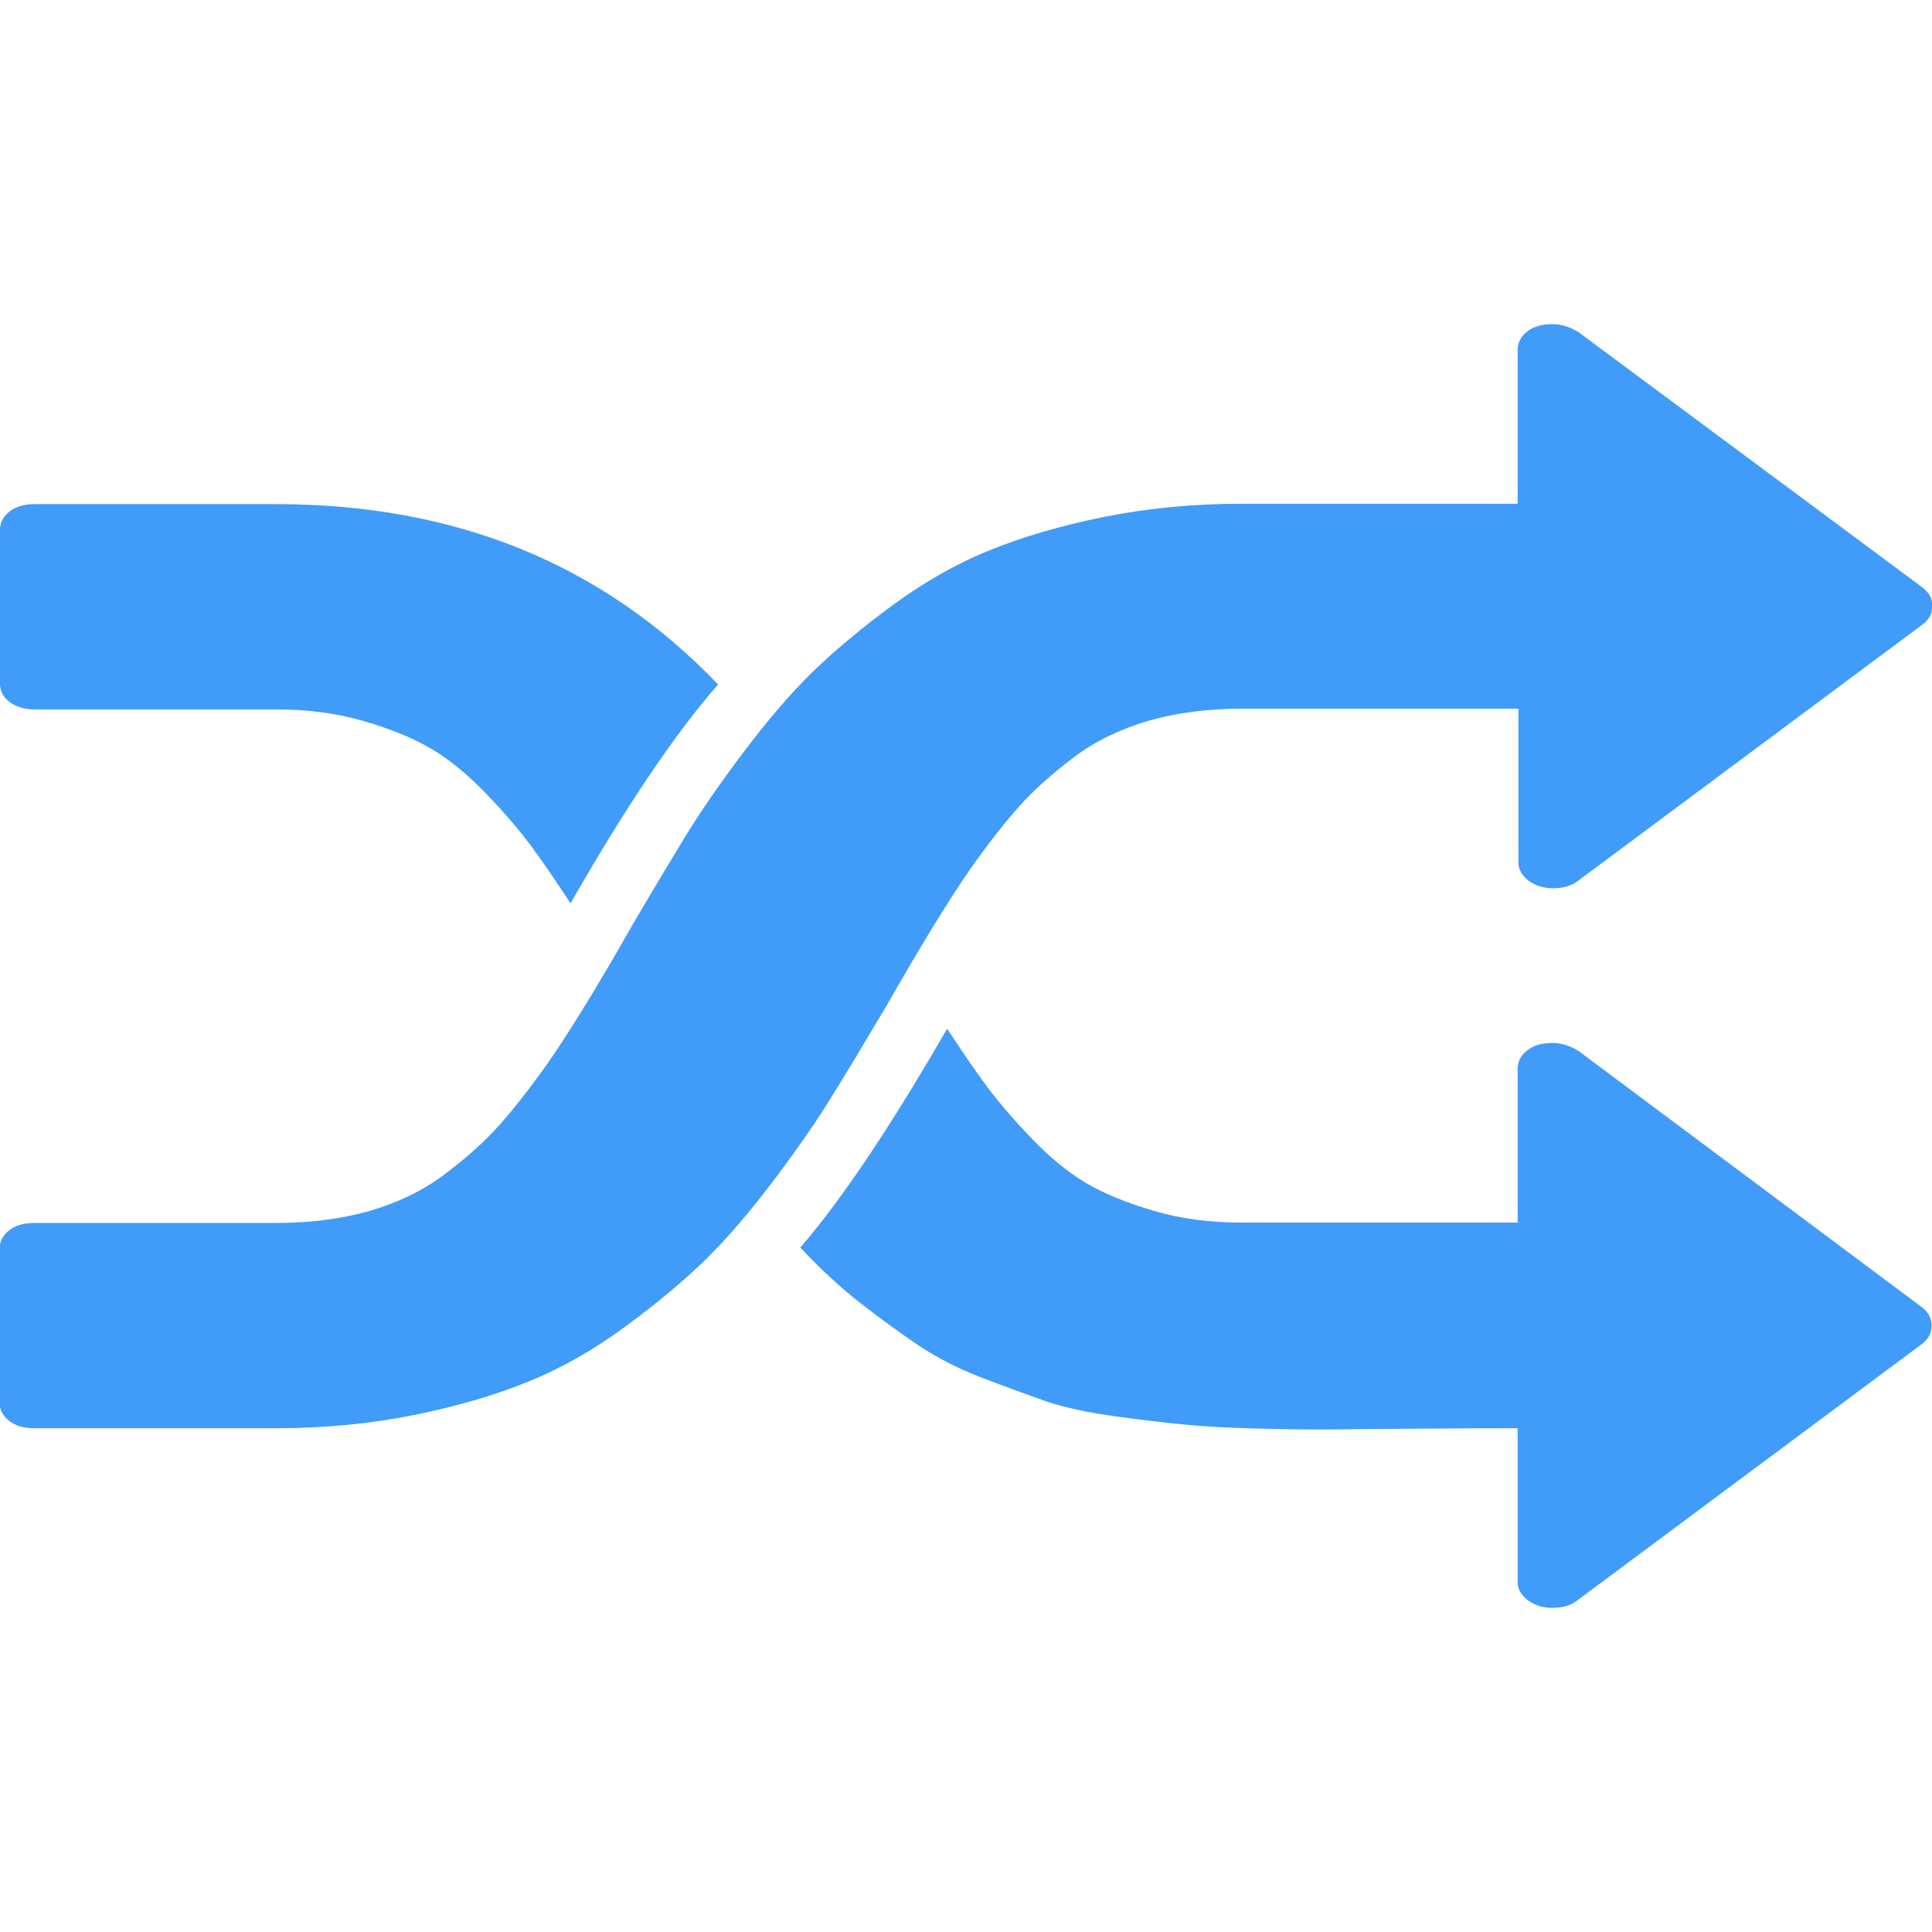
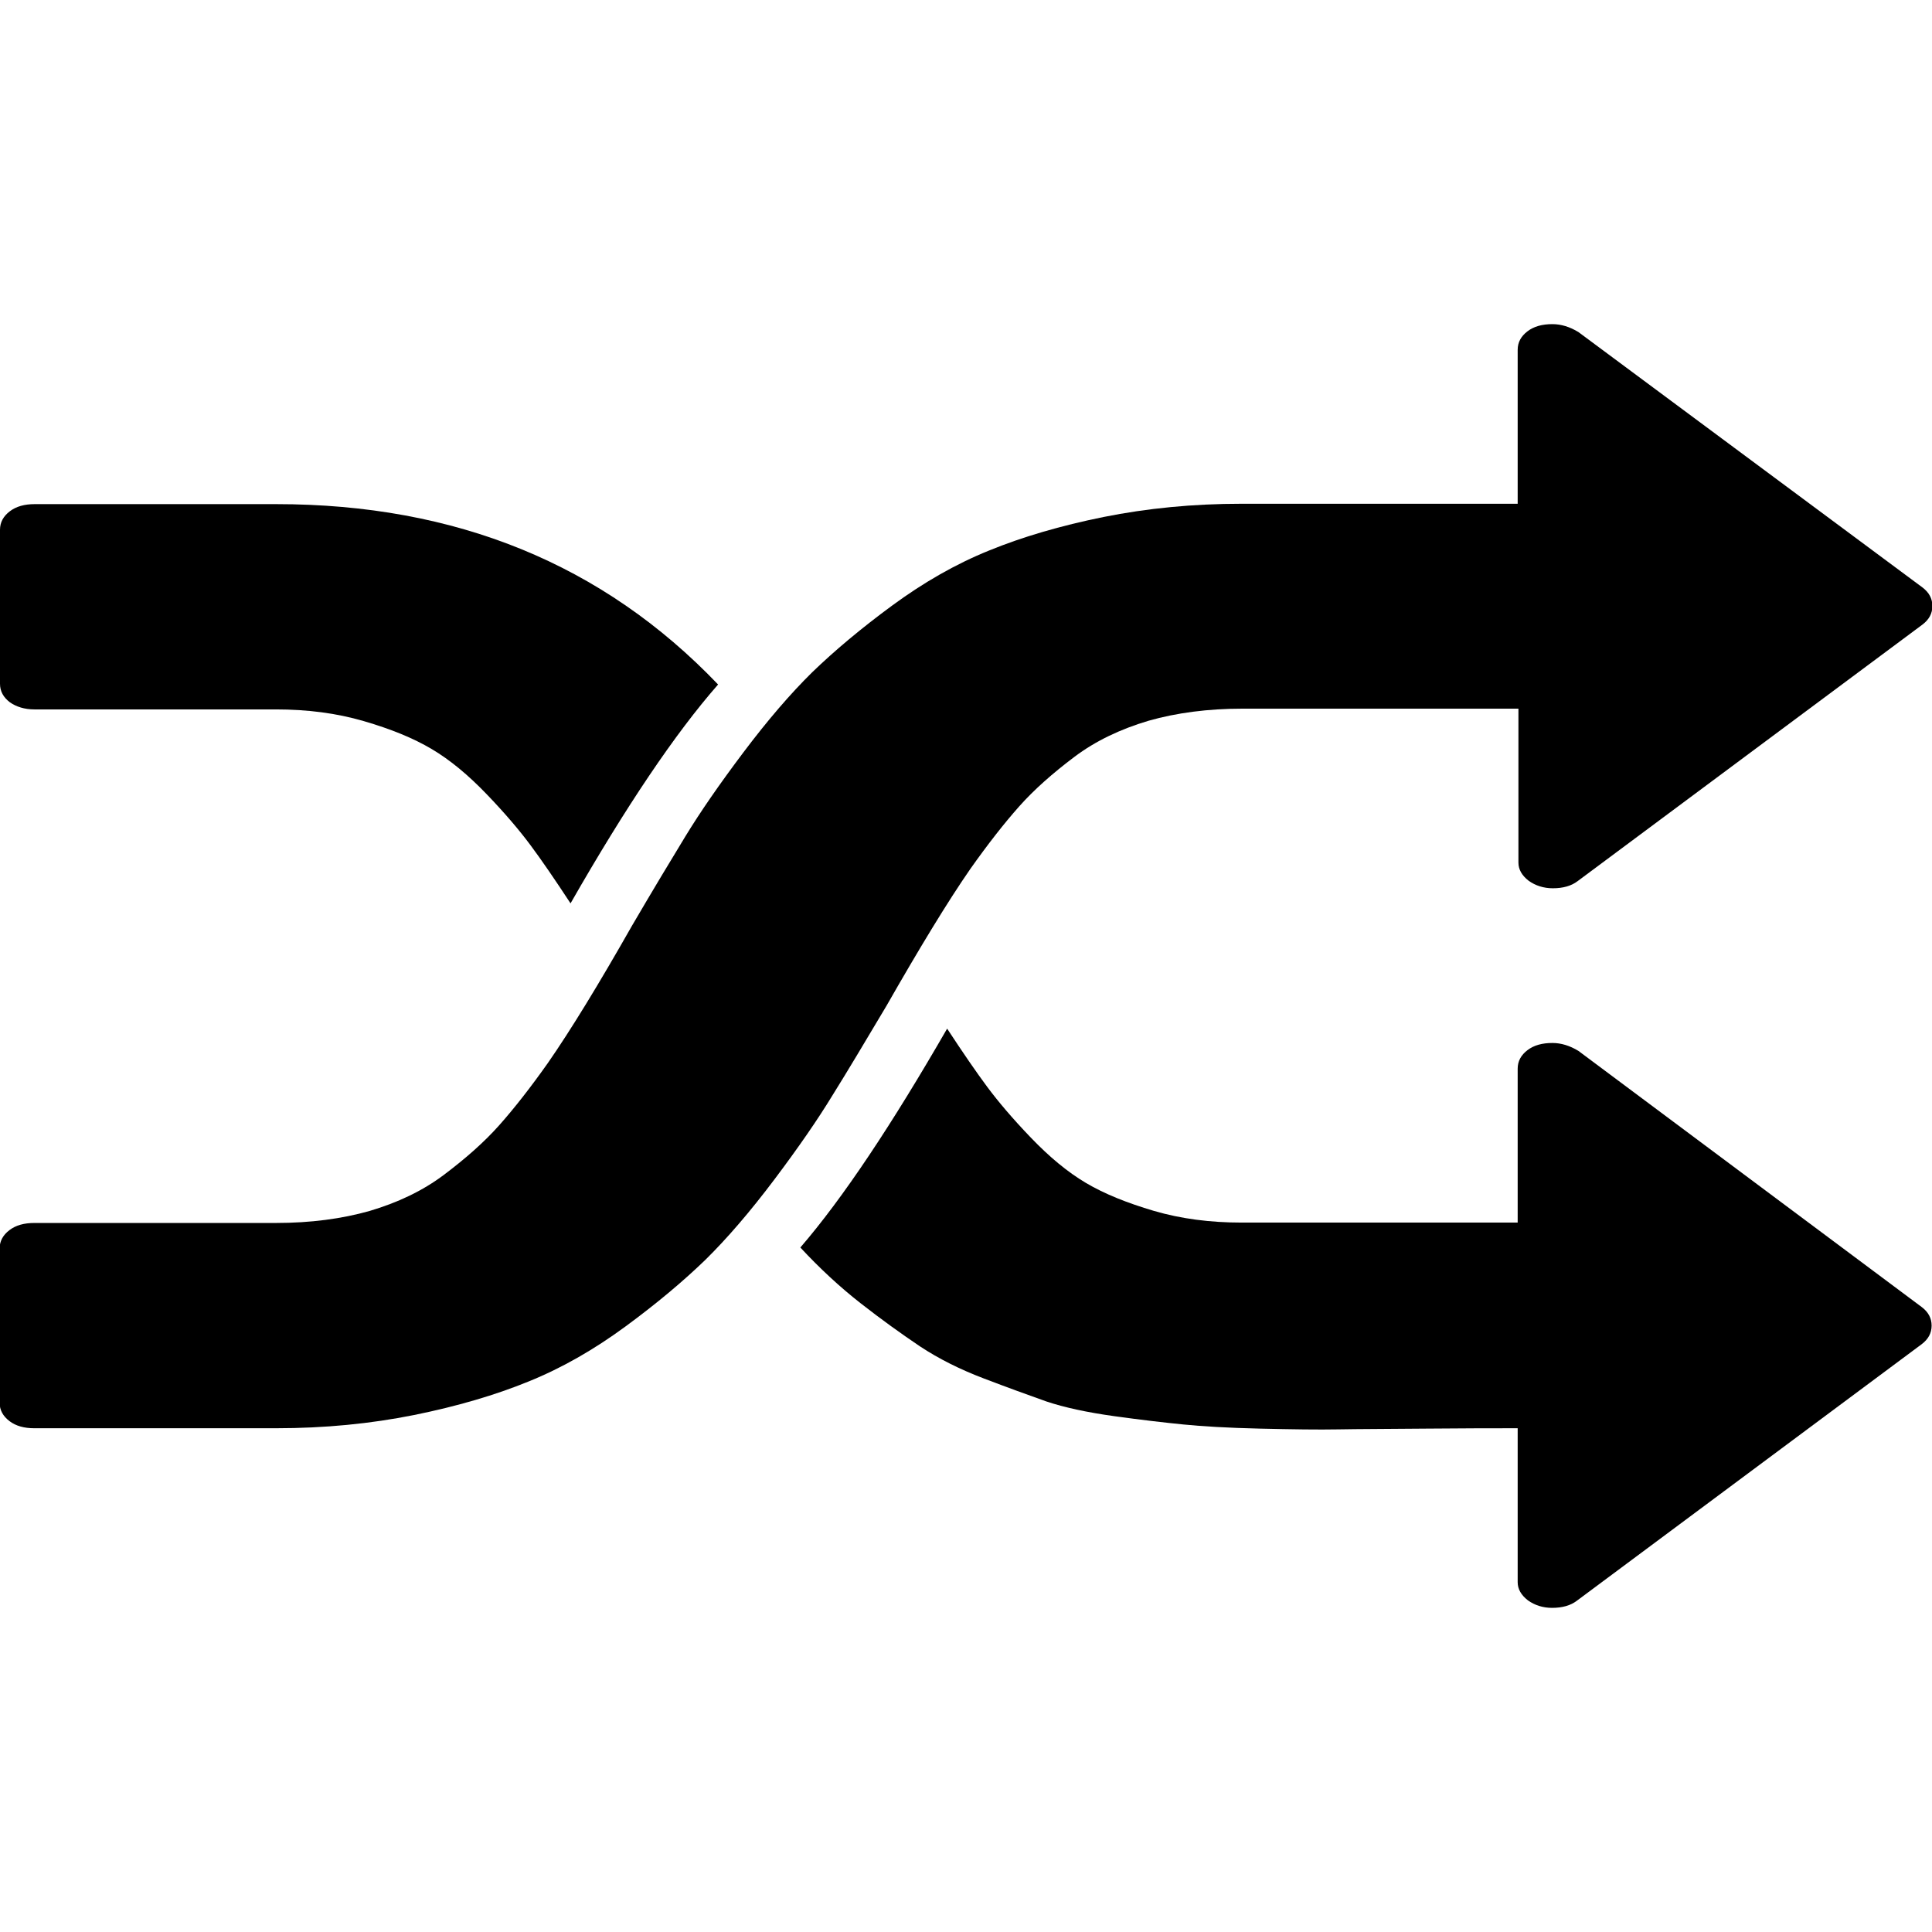
<svg xmlns="http://www.w3.org/2000/svg" version="1.1" id="Capa_1" x="0px" y="0px" viewBox="0 0 512 512" style="enable-background:new 0 0 512 512;" xml:space="preserve">
-   <style type="text/css">
- 	.st0{fill:#419BF9;}
- </style>
  <g>
    <g>
-       <path class="st0" d="M234.9,266.6c8.8-15.4,16.2-27.6,22.3-36.4c4.6-6.5,8.9-12,12.9-16.5s8.9-8.8,14.6-13.1s12.3-7.4,19.7-9.6    c7.4-2.1,15.7-3.2,24.9-3.2h73.1v40.8c0,1.8,0.9,3.4,2.7,4.8c1.8,1.3,4,2,6.4,2c2.7,0,4.9-0.6,6.6-1.9l91.4-68    c1.7-1.3,2.6-2.9,2.6-4.9s-0.9-3.6-2.6-4.9L418.3,88c-2.3-1.4-4.6-2.1-6.9-2.1c-2.7,0-4.9,0.6-6.6,1.9s-2.6,2.9-2.6,4.9v40.8    h-73.1c-13,0-25.1,1.2-36.6,3.5c-11.4,2.3-21.6,5.3-30.4,8.9c-8.9,3.6-17.4,8.5-25.7,14.6s-15.3,12-21.1,17.6    c-5.8,5.7-11.9,12.8-18.3,21.3c-6.4,8.5-11.5,15.9-15.4,22.3c-3.9,6.4-8.6,14.2-14.1,23.6c-8.8,15.5-16.2,27.6-22.3,36.4    c-4.6,6.5-8.9,12-12.9,16.5s-8.9,8.8-14.6,13.1c-5.7,4.3-12.3,7.4-19.7,9.6c-7.4,2.1-15.7,3.2-24.9,3.2h-64    c-2.7,0-4.9,0.6-6.6,1.9s-2.6,2.9-2.6,4.9v40.8c0,2,0.9,3.6,2.6,4.9s3.9,1.9,6.6,1.9h64c13,0,25.1-1.2,36.6-3.5    c11.4-2.3,21.6-5.3,30.4-8.9c8.9-3.6,17.4-8.5,25.7-14.6s15.3-12,21.1-17.6c5.8-5.7,11.9-12.8,18.3-21.3    c6.4-8.5,11.5-15.9,15.4-22.3C224.6,283.9,229.3,276,234.9,266.6z" />
-       <path class="st0" d="M9.1,188h64c8.4,0,16.1,1,23.3,3.1s13.1,4.5,18,7.4s9.7,6.9,14.6,12c4.9,5.1,8.7,9.6,11.6,13.5    c2.9,3.9,6.4,9,10.6,15.4c14.7-25.7,27.7-45,39.1-58c-30.5-31.9-69.5-47.8-117.1-47.8h-64c-2.7,0-4.9,0.6-6.6,1.9    c-1.7,1.3-2.6,2.9-2.6,4.9v40.8c0,2,0.9,3.6,2.6,4.9C4.3,187.3,6.5,188,9.1,188z" />
-       <path class="st0" d="M418.3,278.5c-2.3-1.4-4.6-2.1-6.9-2.1c-2.7,0-4.9,0.6-6.6,1.9s-2.6,2.9-2.6,4.9V324h-73.1    c-8.4,0-16.1-1-23.3-3.1c-7.1-2.1-13.1-4.5-18-7.4s-9.7-6.9-14.6-12s-8.7-9.6-11.6-13.5s-6.4-9-10.6-15.4    c-14.7,25.5-27.6,44.9-38.9,58c5.1,5.5,10.5,10.5,16,14.8s10.8,8.1,15.7,11.4c5,3.3,10.6,6.1,16.9,8.5c6.3,2.4,11.8,4.4,16.6,6.1    c4.8,1.6,10.8,2.9,18,3.9s13.3,1.7,18.3,2.2s11.7,0.9,20.3,1.1c8.6,0.2,15.5,0.3,20.8,0.2c5.3-0.1,13.1-0.1,23.2-0.2    s18.2-0.1,24.3-0.1v40.8c0,1.8,0.9,3.4,2.7,4.8c1.8,1.3,4,2,6.4,2c2.7,0,4.9-0.6,6.6-1.9l91.4-68c1.7-1.3,2.6-2.9,2.6-4.9    s-0.9-3.6-2.6-4.9L418.3,278.5z" />
+       <path d="M234.9,266.6c8.8-15.4,16.2-27.6,22.3-36.4c4.6-6.5,8.9-12,12.9-16.5s8.9-8.8,14.6-13.1s12.3-7.4,19.7-9.6    c7.4-2.1,15.7-3.2,24.9-3.2h73.1v40.8c0,1.8,0.9,3.4,2.7,4.8c1.8,1.3,4,2,6.4,2c2.7,0,4.9-0.6,6.6-1.9l91.4-68    c1.7-1.3,2.6-2.9,2.6-4.9s-0.9-3.6-2.6-4.9L418.3,88c-2.3-1.4-4.6-2.1-6.9-2.1c-2.7,0-4.9,0.6-6.6,1.9s-2.6,2.9-2.6,4.9v40.8    h-73.1c-13,0-25.1,1.2-36.6,3.5c-11.4,2.3-21.6,5.3-30.4,8.9c-8.9,3.6-17.4,8.5-25.7,14.6s-15.3,12-21.1,17.6    c-5.8,5.7-11.9,12.8-18.3,21.3c-6.4,8.5-11.5,15.9-15.4,22.3c-3.9,6.4-8.6,14.2-14.1,23.6c-8.8,15.5-16.2,27.6-22.3,36.4    c-4.6,6.5-8.9,12-12.9,16.5s-8.9,8.8-14.6,13.1c-5.7,4.3-12.3,7.4-19.7,9.6c-7.4,2.1-15.7,3.2-24.9,3.2h-64    c-2.7,0-4.9,0.6-6.6,1.9s-2.6,2.9-2.6,4.9v40.8c0,2,0.9,3.6,2.6,4.9s3.9,1.9,6.6,1.9h64c13,0,25.1-1.2,36.6-3.5    c11.4-2.3,21.6-5.3,30.4-8.9c8.9-3.6,17.4-8.5,25.7-14.6s15.3-12,21.1-17.6c5.8-5.7,11.9-12.8,18.3-21.3    c6.4-8.5,11.5-15.9,15.4-22.3C224.6,283.9,229.3,276,234.9,266.6z" />
+       <path d="M9.1,188h64c8.4,0,16.1,1,23.3,3.1s13.1,4.5,18,7.4s9.7,6.9,14.6,12c4.9,5.1,8.7,9.6,11.6,13.5c2.9,3.9,6.4,9,10.6,15.4    c14.7-25.7,27.7-45,39.1-58c-30.5-31.9-69.5-47.8-117.1-47.8h-64c-2.7,0-4.9,0.6-6.6,1.9c-1.7,1.3-2.6,2.9-2.6,4.9v40.8    c0,2,0.9,3.6,2.6,4.9C4.3,187.3,6.5,188,9.1,188z" />
+       <path d="M418.3,278.5c-2.3-1.4-4.6-2.1-6.9-2.1c-2.7,0-4.9,0.6-6.6,1.9s-2.6,2.9-2.6,4.9V324h-73.1c-8.4,0-16.1-1-23.3-3.1    c-7.1-2.1-13.1-4.5-18-7.4s-9.7-6.9-14.6-12s-8.7-9.6-11.6-13.5s-6.4-9-10.6-15.4c-14.7,25.5-27.6,44.9-38.9,58    c5.1,5.5,10.5,10.5,16,14.8s10.8,8.1,15.7,11.4c5,3.3,10.6,6.1,16.9,8.5c6.3,2.4,11.8,4.4,16.6,6.1c4.8,1.6,10.8,2.9,18,3.9    s13.3,1.7,18.3,2.2s11.7,0.9,20.3,1.1c8.6,0.2,15.5,0.3,20.8,0.2c5.3-0.1,13.1-0.1,23.2-0.2s18.2-0.1,24.3-0.1v40.8    c0,1.8,0.9,3.4,2.7,4.8c1.8,1.3,4,2,6.4,2c2.7,0,4.9-0.6,6.6-1.9l91.4-68c1.7-1.3,2.6-2.9,2.6-4.9s-0.9-3.6-2.6-4.9L418.3,278.5z" />
    </g>
  </g>
</svg>
